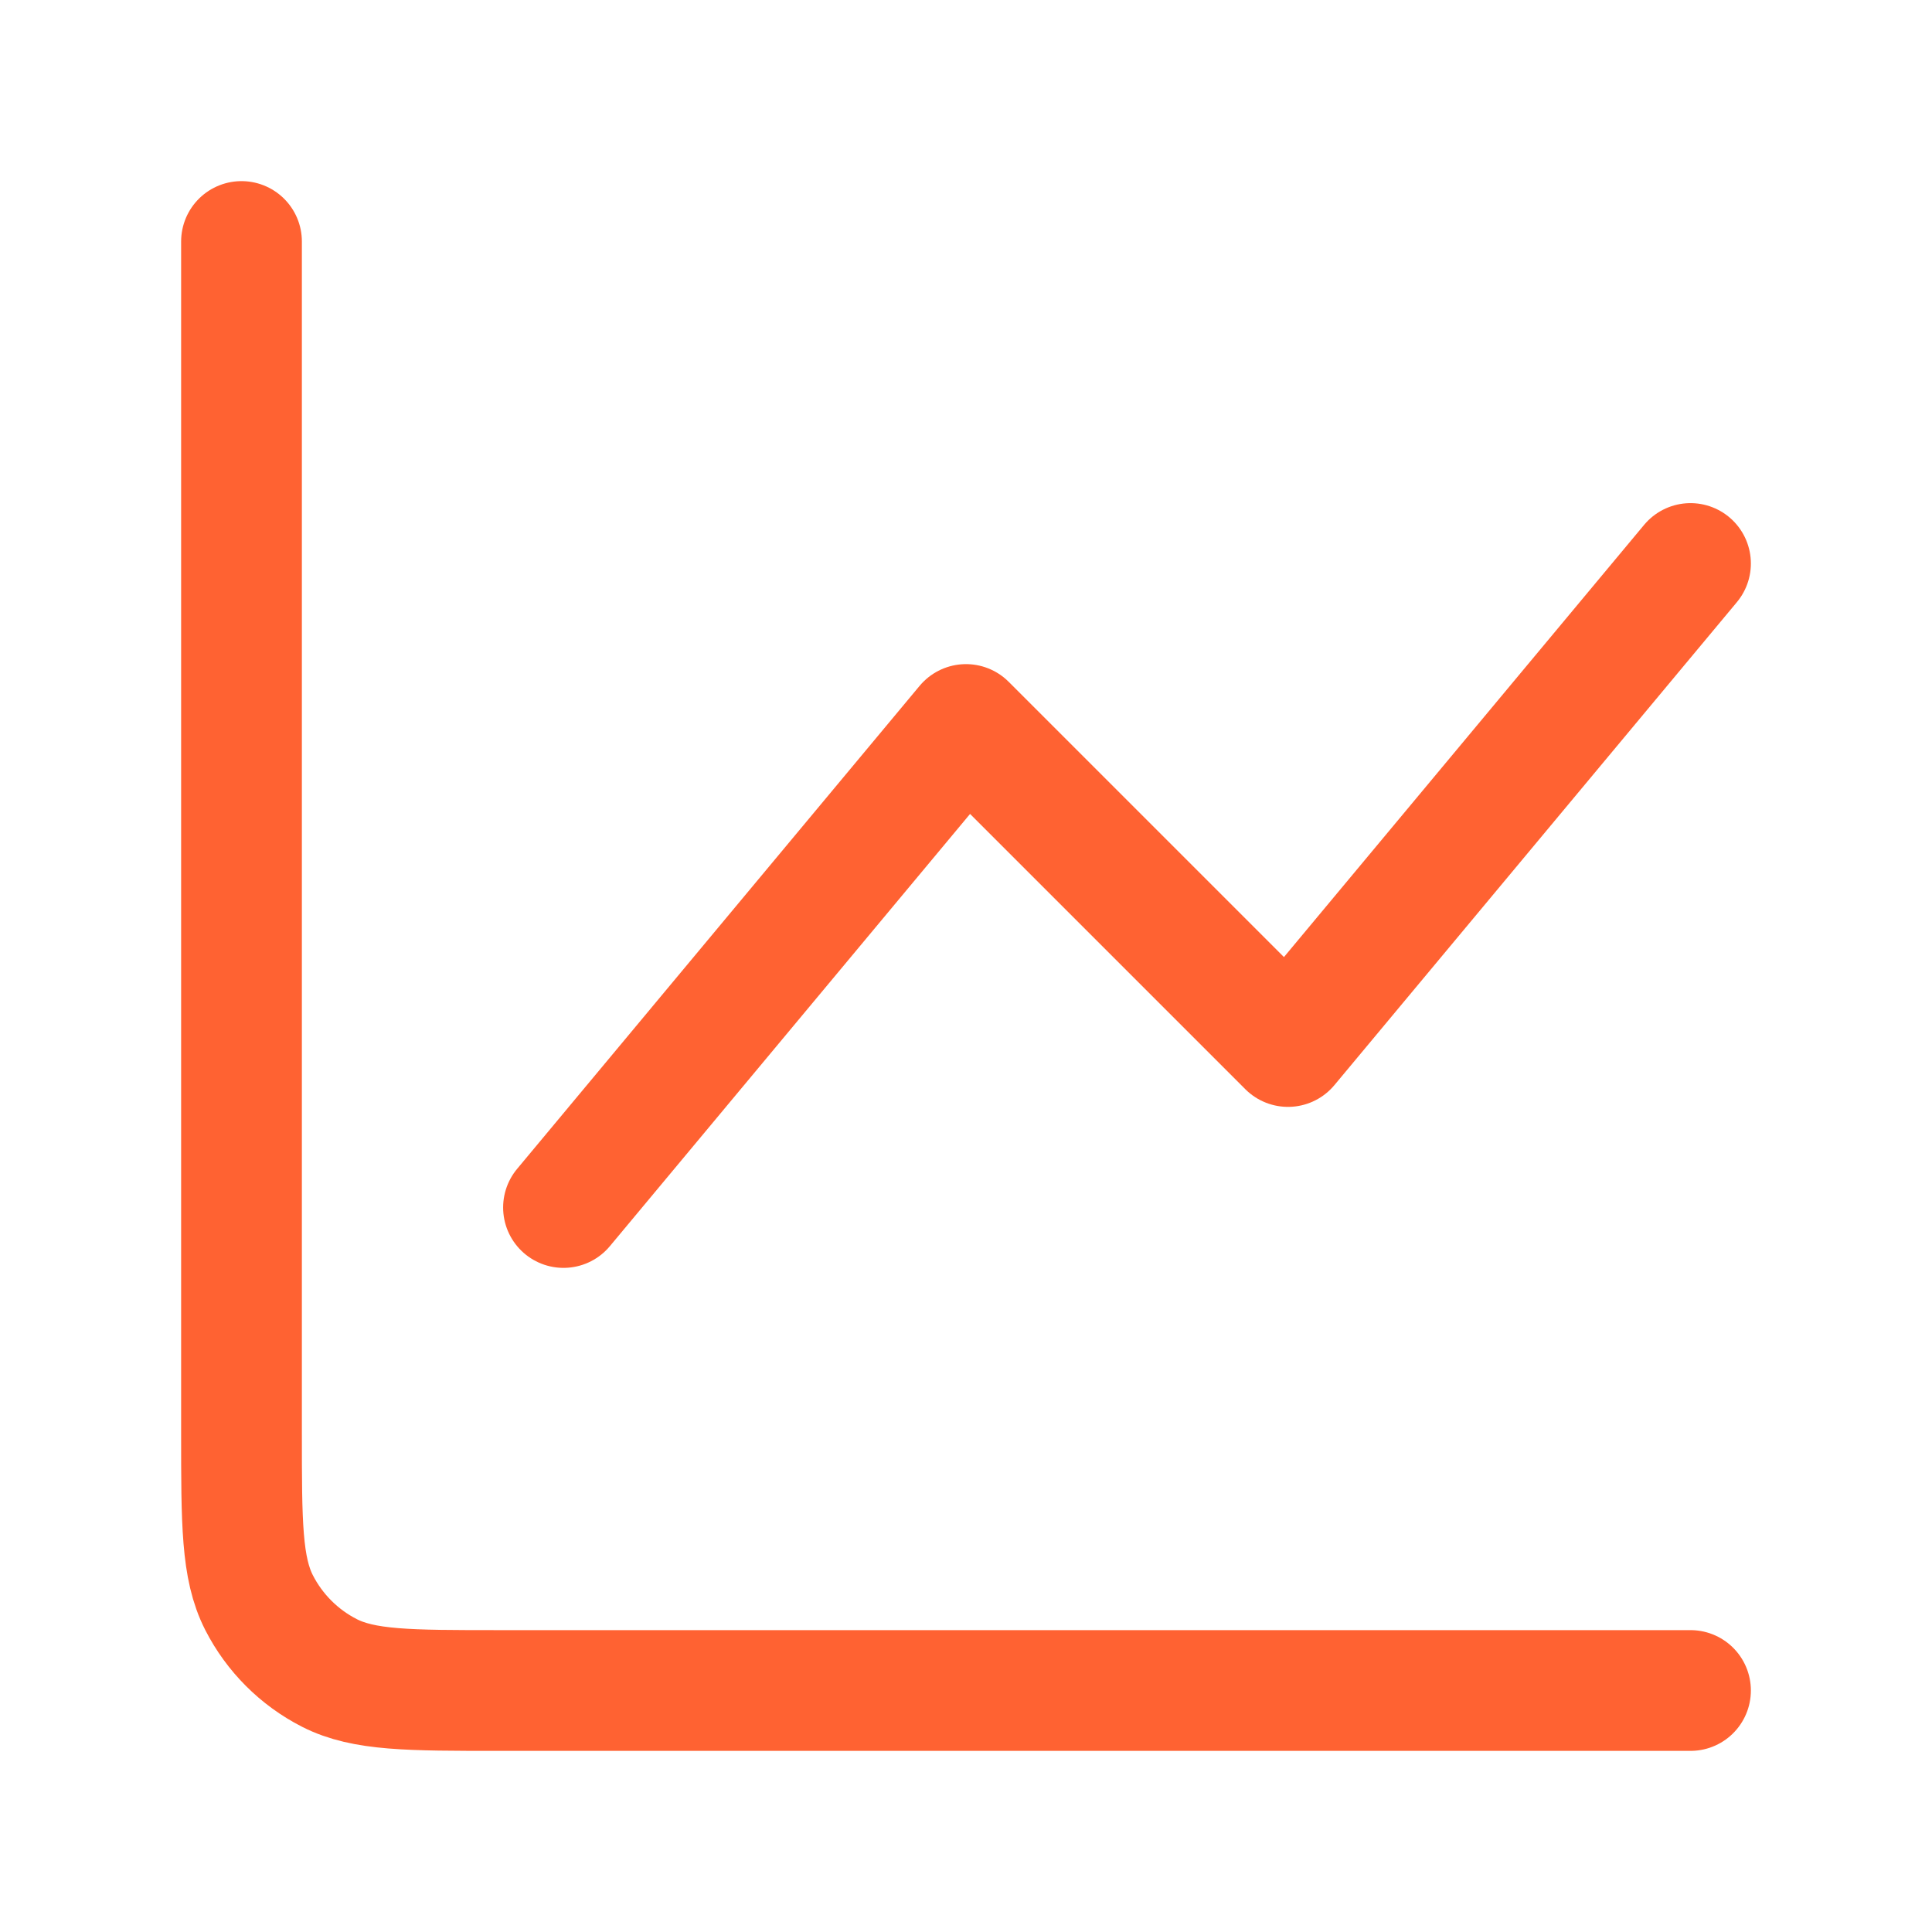
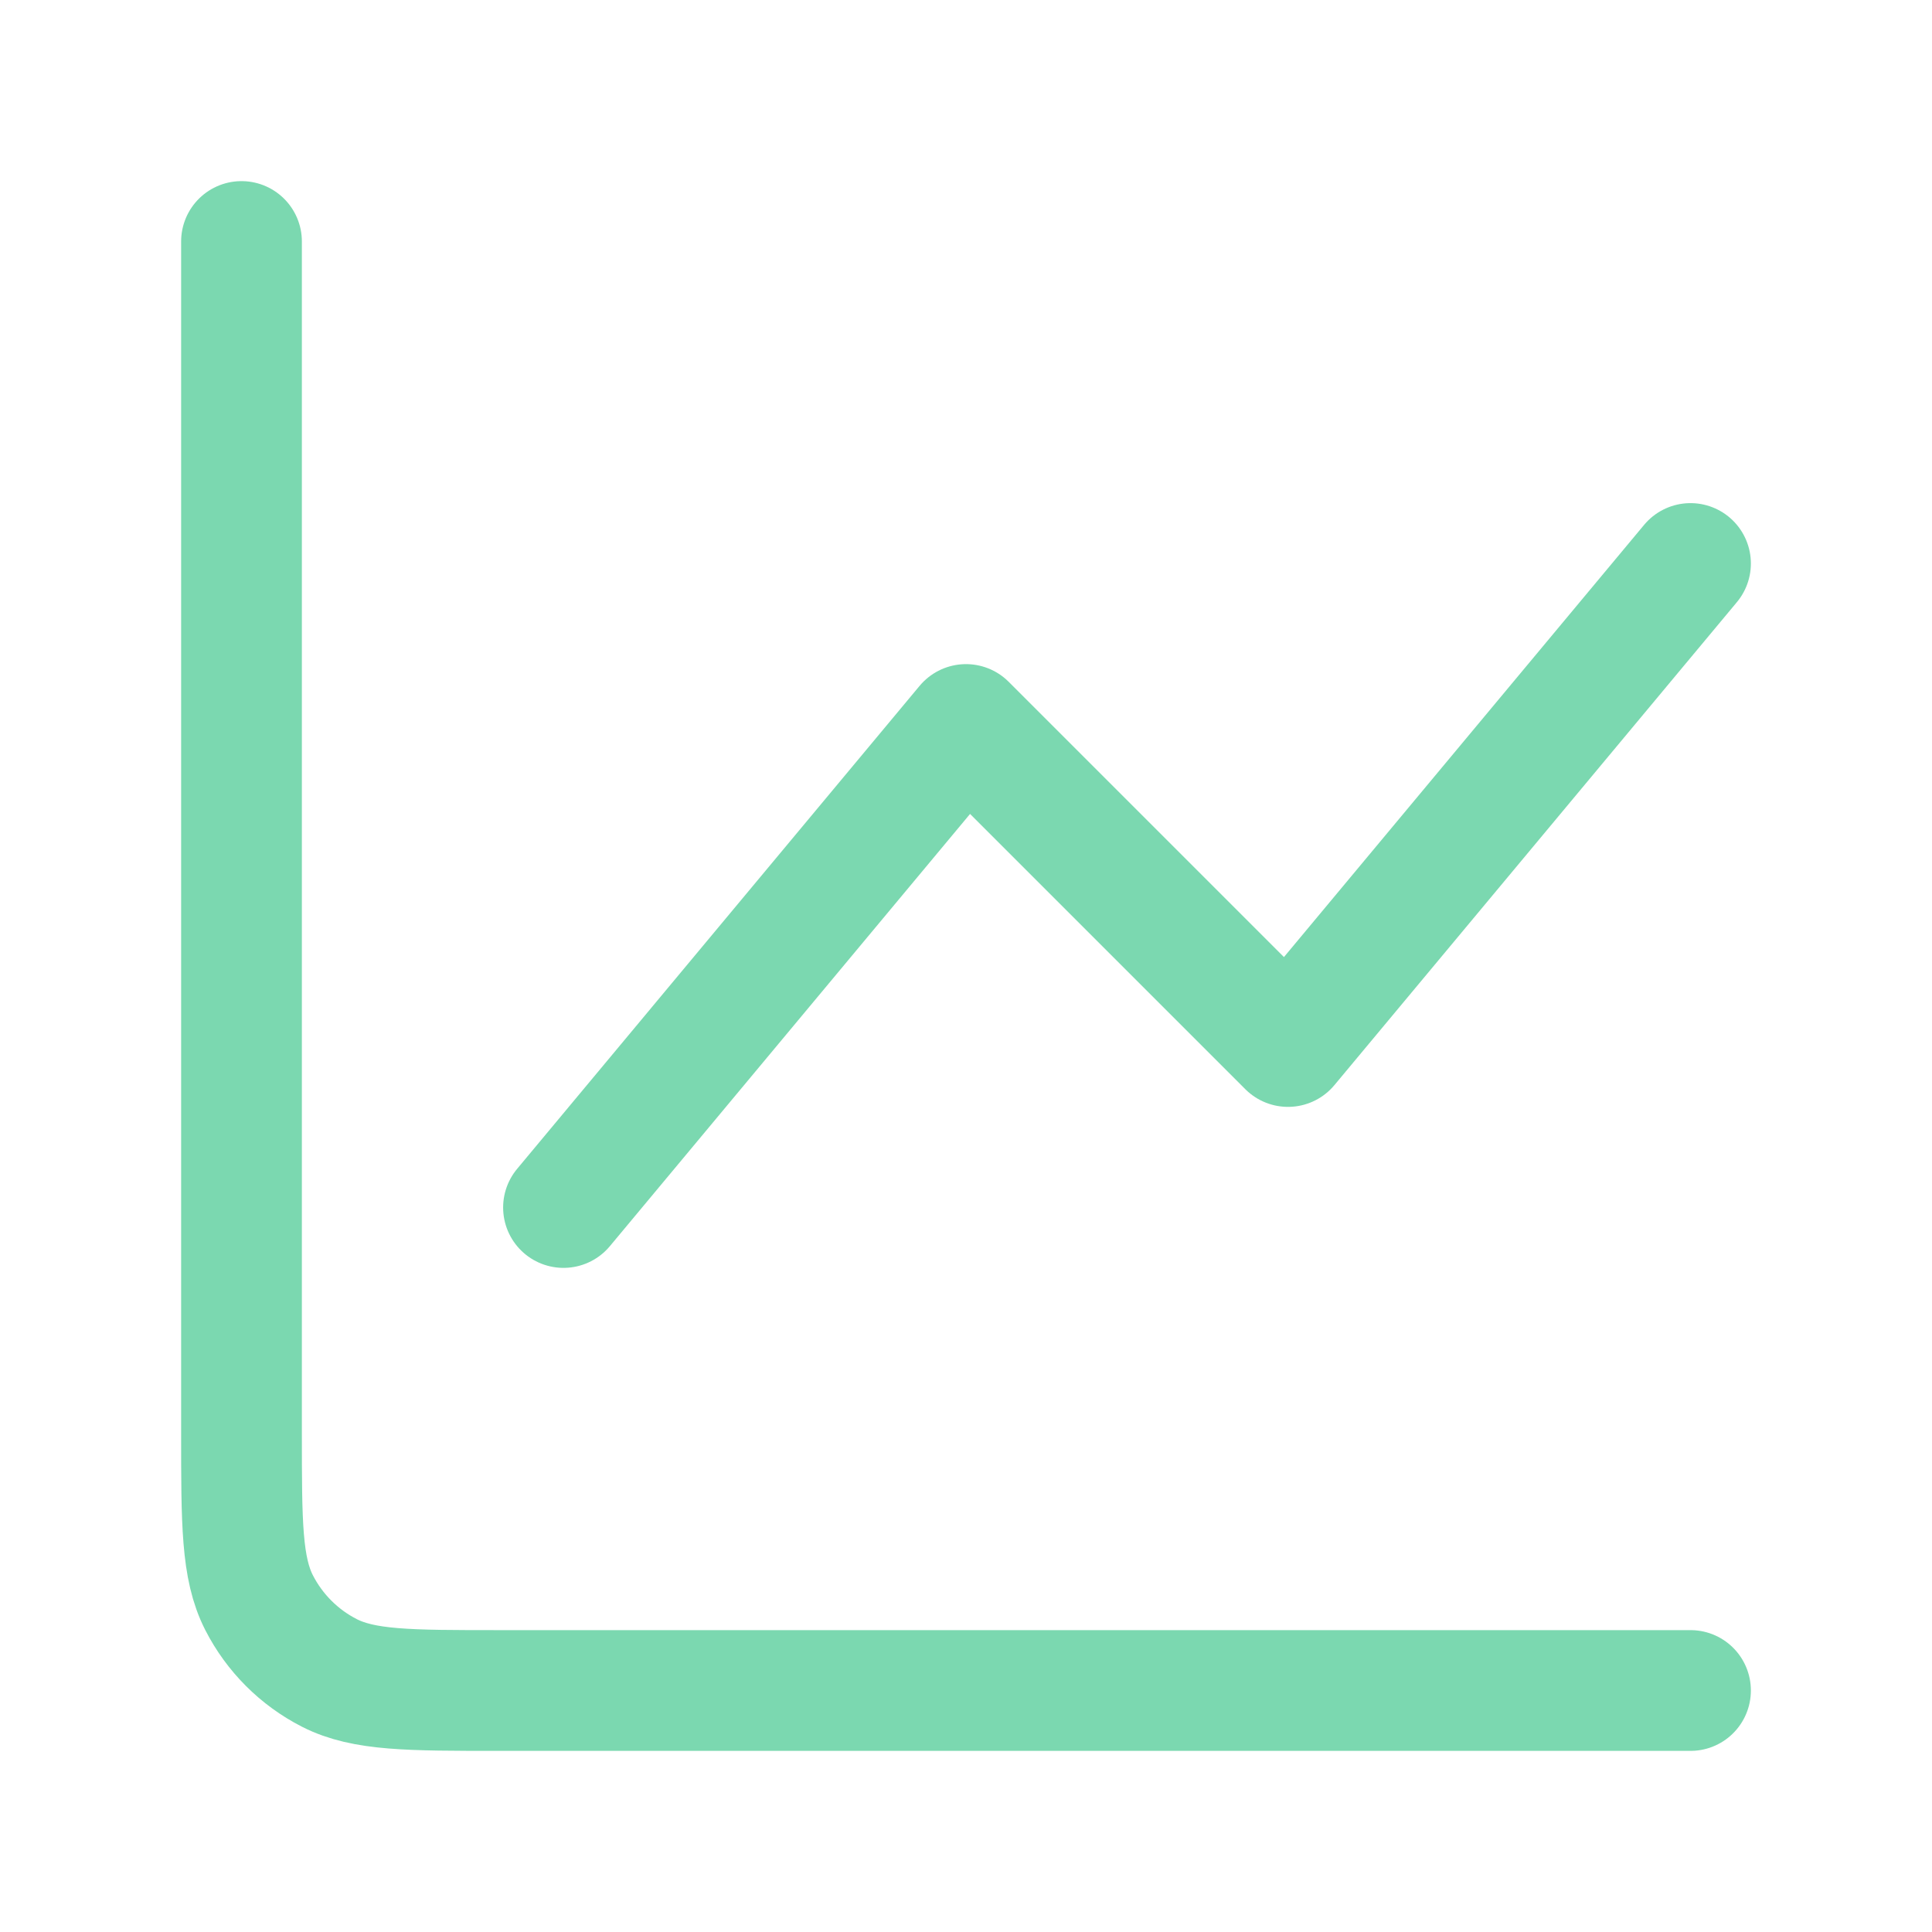
<svg xmlns="http://www.w3.org/2000/svg" width="24" height="24" viewBox="0 0 24 24" fill="none">
-   <path d="M21 21H6.2C5.08 21 4.52 21 4.092 20.782C3.716 20.59 3.41 20.284 3.218 19.908C3 19.48 3 18.92 3 17.8V3M7 15L12 9L16 13L21 7" stroke="#FF6232" stroke-width="1.5" stroke-linecap="round" stroke-linejoin="round" />
+   <path d="M21 21H6.2C5.08 21 4.52 21 4.092 20.782C3.716 20.59 3.41 20.284 3.218 19.908C3 19.48 3 18.92 3 17.8V3M7 15L12 9L16 13L21 7" stroke="#7bd8b0" stroke-width="1.5" stroke-linecap="round" stroke-linejoin="round" />
</svg>
